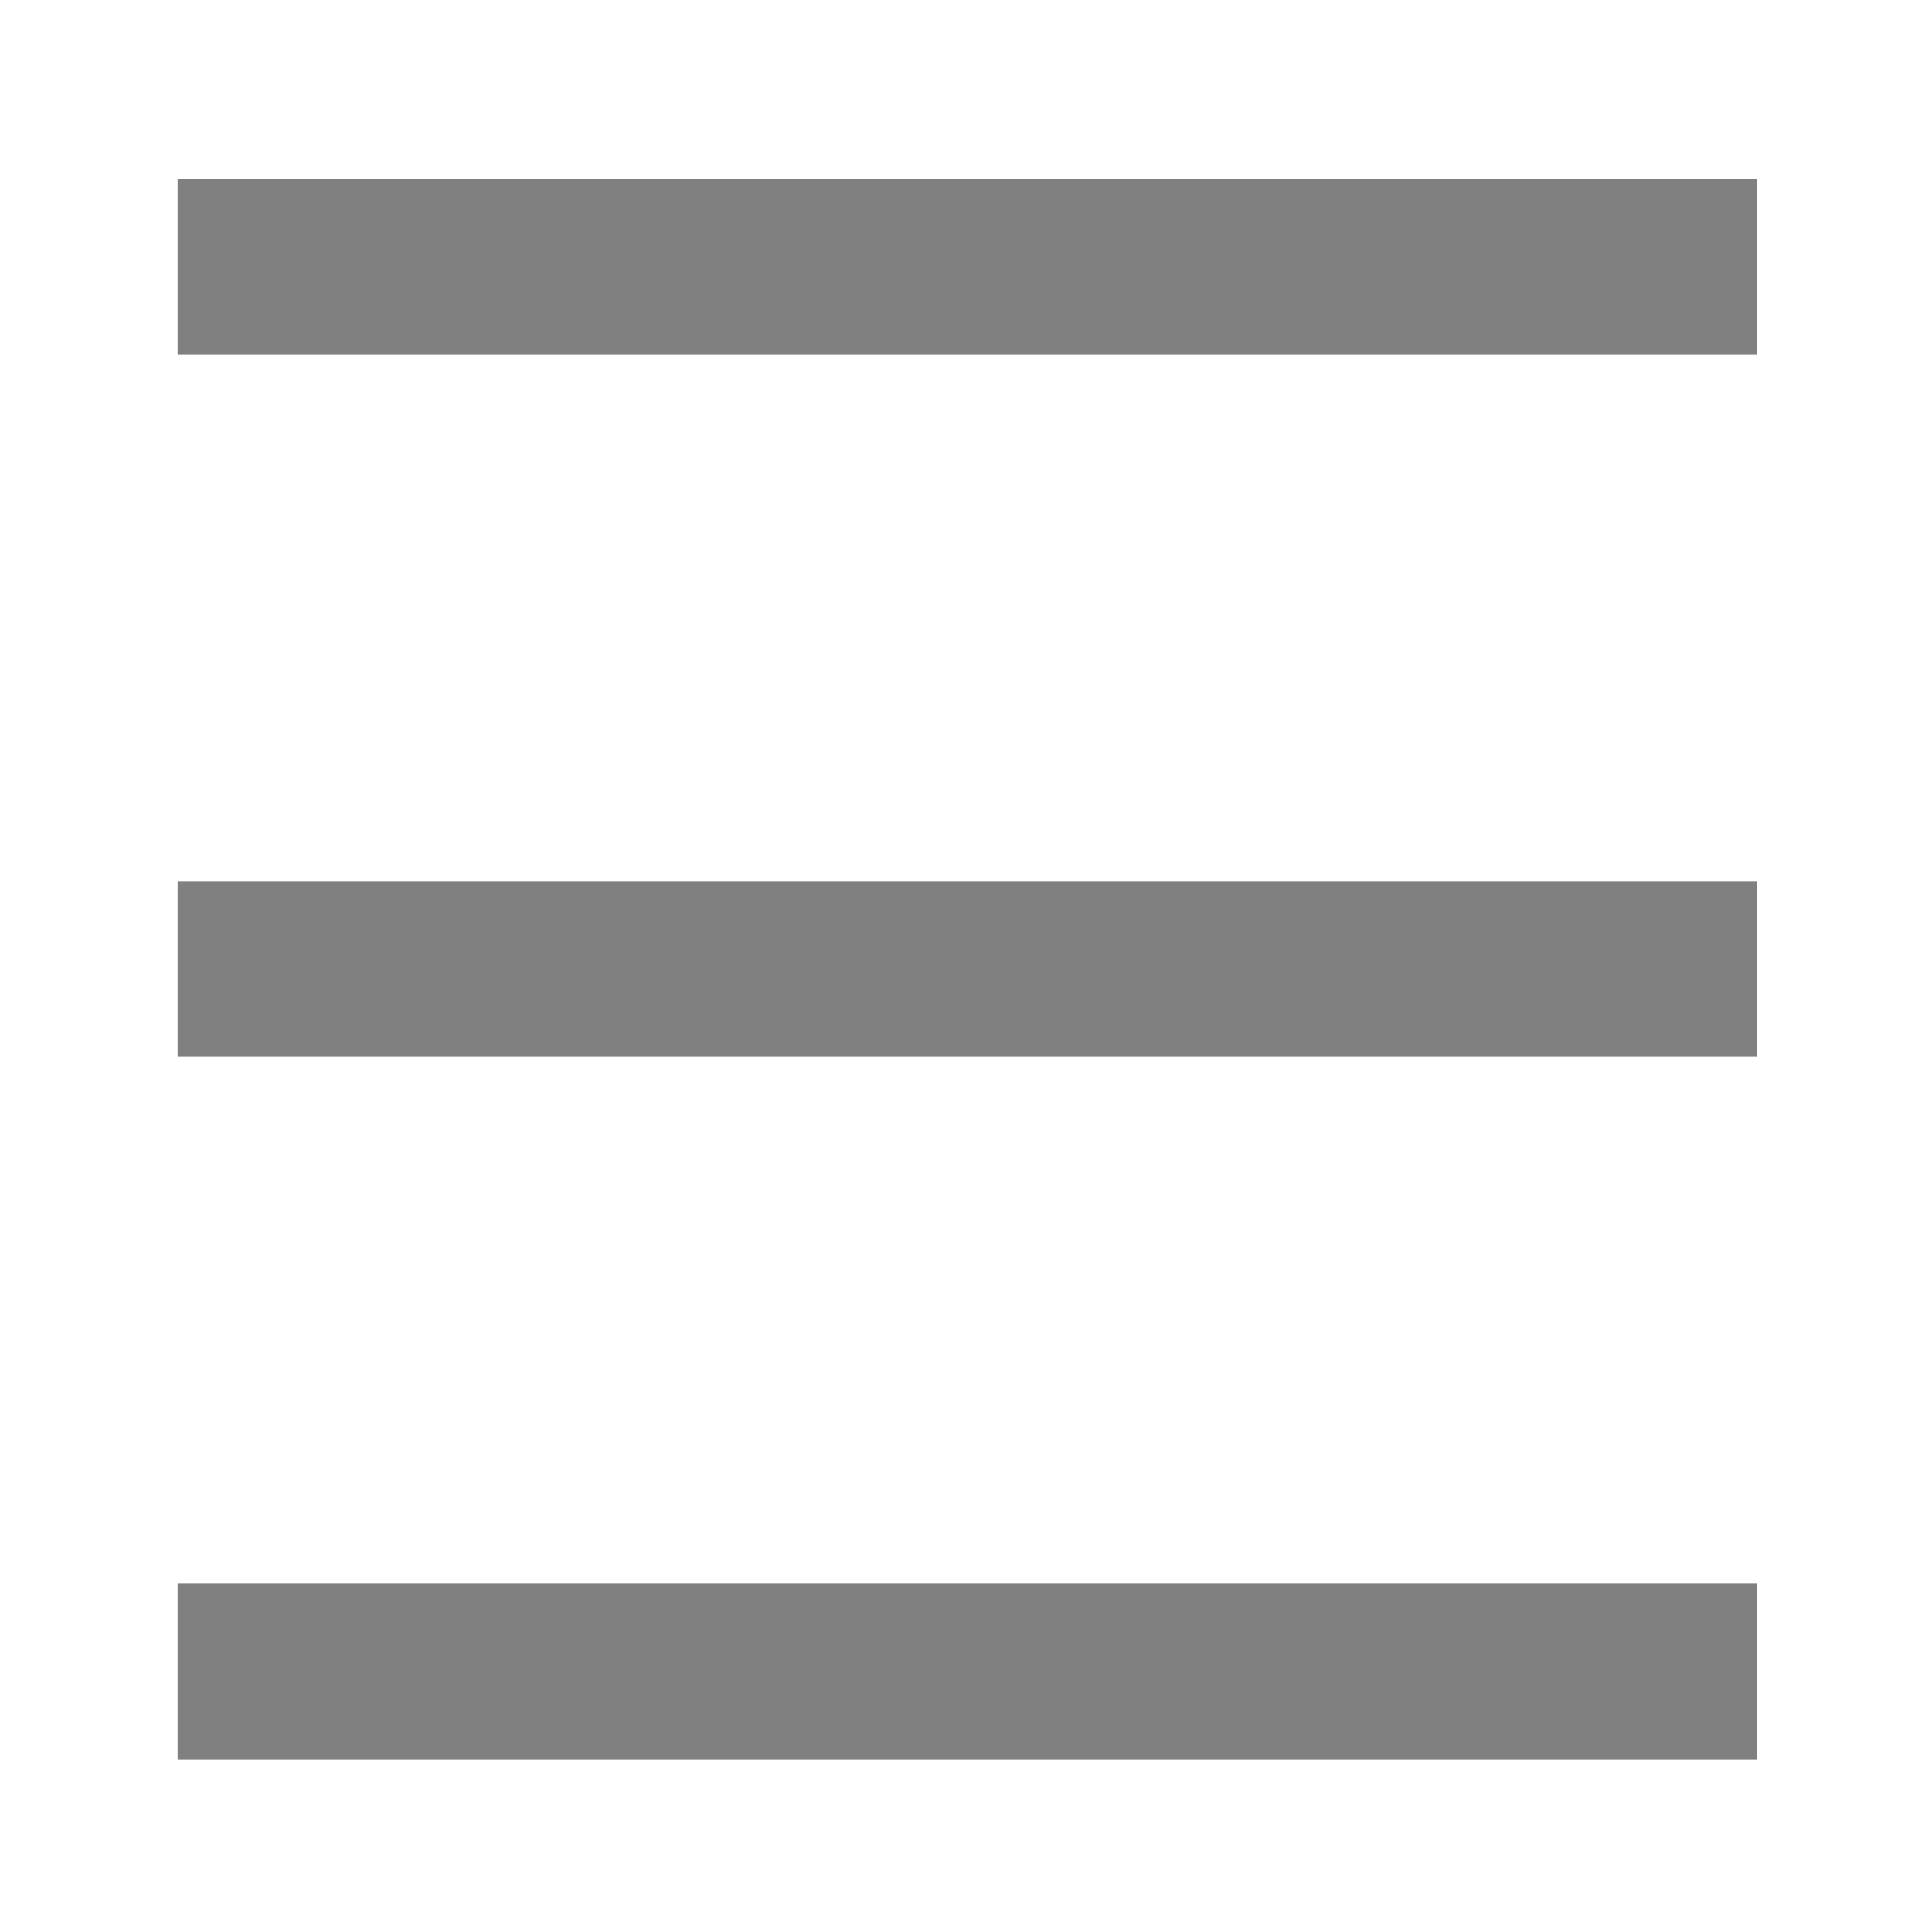
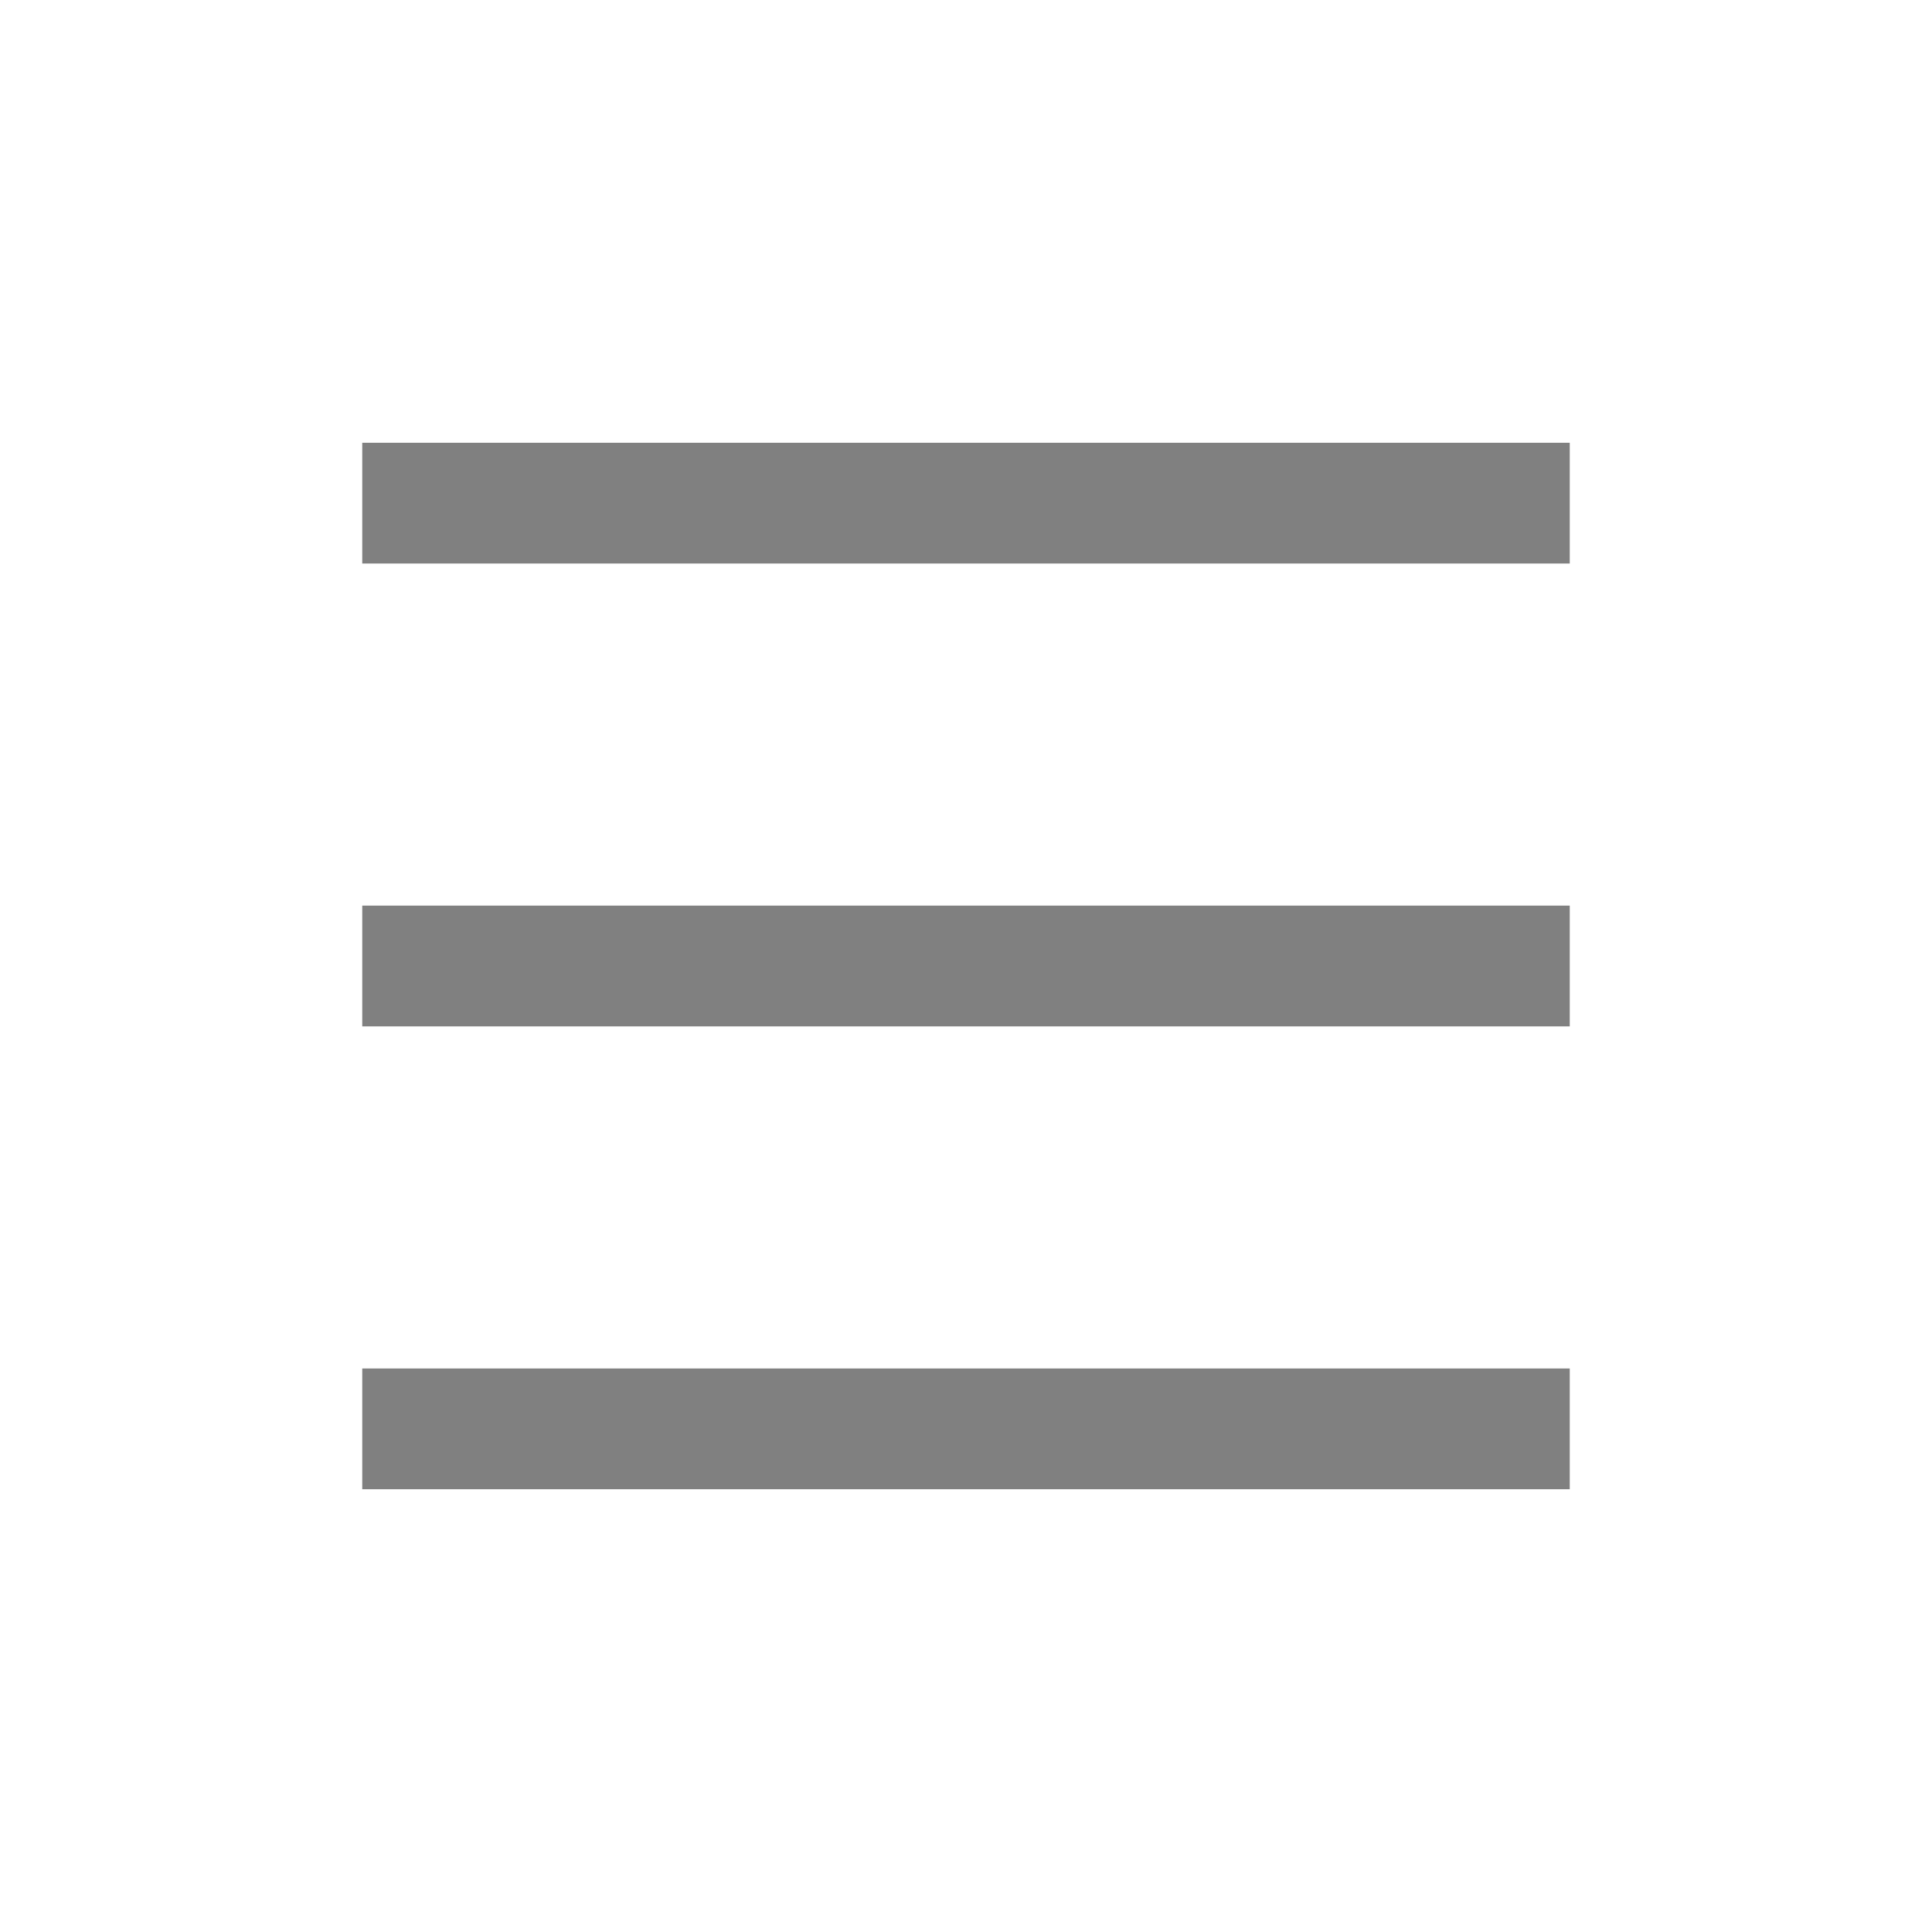
- <svg xmlns="http://www.w3.org/2000/svg" viewBox="0 0 96 96" version="1.1" id="svg3093" width="96" height="96">
-   <defs id="defs3097" />
-   <path d="M 8.825,8.884 V 17.61 H 87.283 V 8.884 Z m 0,34.906 v 8.726 h 78.458 v -8.726 z m 0,34.906 v 8.726 h 78.458 v -8.726 z" fill="#808080" overflow="visible" id="path3091" style="stroke-width:8.274" />
+ <svg xmlns="http://www.w3.org/2000/svg" viewBox="0 0 96 96" version="1.1" id="svg4" width="96" height="96">
+   <defs id="defs8" />
+   <path style="fill:none;stroke:#808080;stroke-width:6;stroke-linecap:butt;stroke-linejoin:bevel;stroke-miterlimit:56.3;stroke-dashoffset:10.358;stroke-opacity:1;paint-order:markers fill stroke" d="M 18,48 H 78" id="path1001" />
+   <path style="fill:none;stroke:#808080;stroke-width:6;stroke-linecap:butt;stroke-linejoin:bevel;stroke-miterlimit:56.3;stroke-dashoffset:10.358;stroke-opacity:1;paint-order:markers fill stroke" d="M 18,71 H 78" id="path1000" />
+   <rect style="fill:none;stroke:none;stroke-width:6;stroke-linecap:butt;stroke-linejoin:bevel;stroke-miterlimit:56.3;stroke-dashoffset:10.358;stroke-opacity:1;paint-order:markers fill stroke;image-rendering:auto" id="rect1000" width="96" height="96" x="0" y="0" />
+   <path style="fill:none;stroke:#808080;stroke-width:6;stroke-linecap:butt;stroke-linejoin:bevel;stroke-miterlimit:56.3;stroke-dashoffset:10.358;stroke-opacity:1;paint-order:markers fill stroke" d="M 18,25 H 78" id="path18415" />
</svg>
